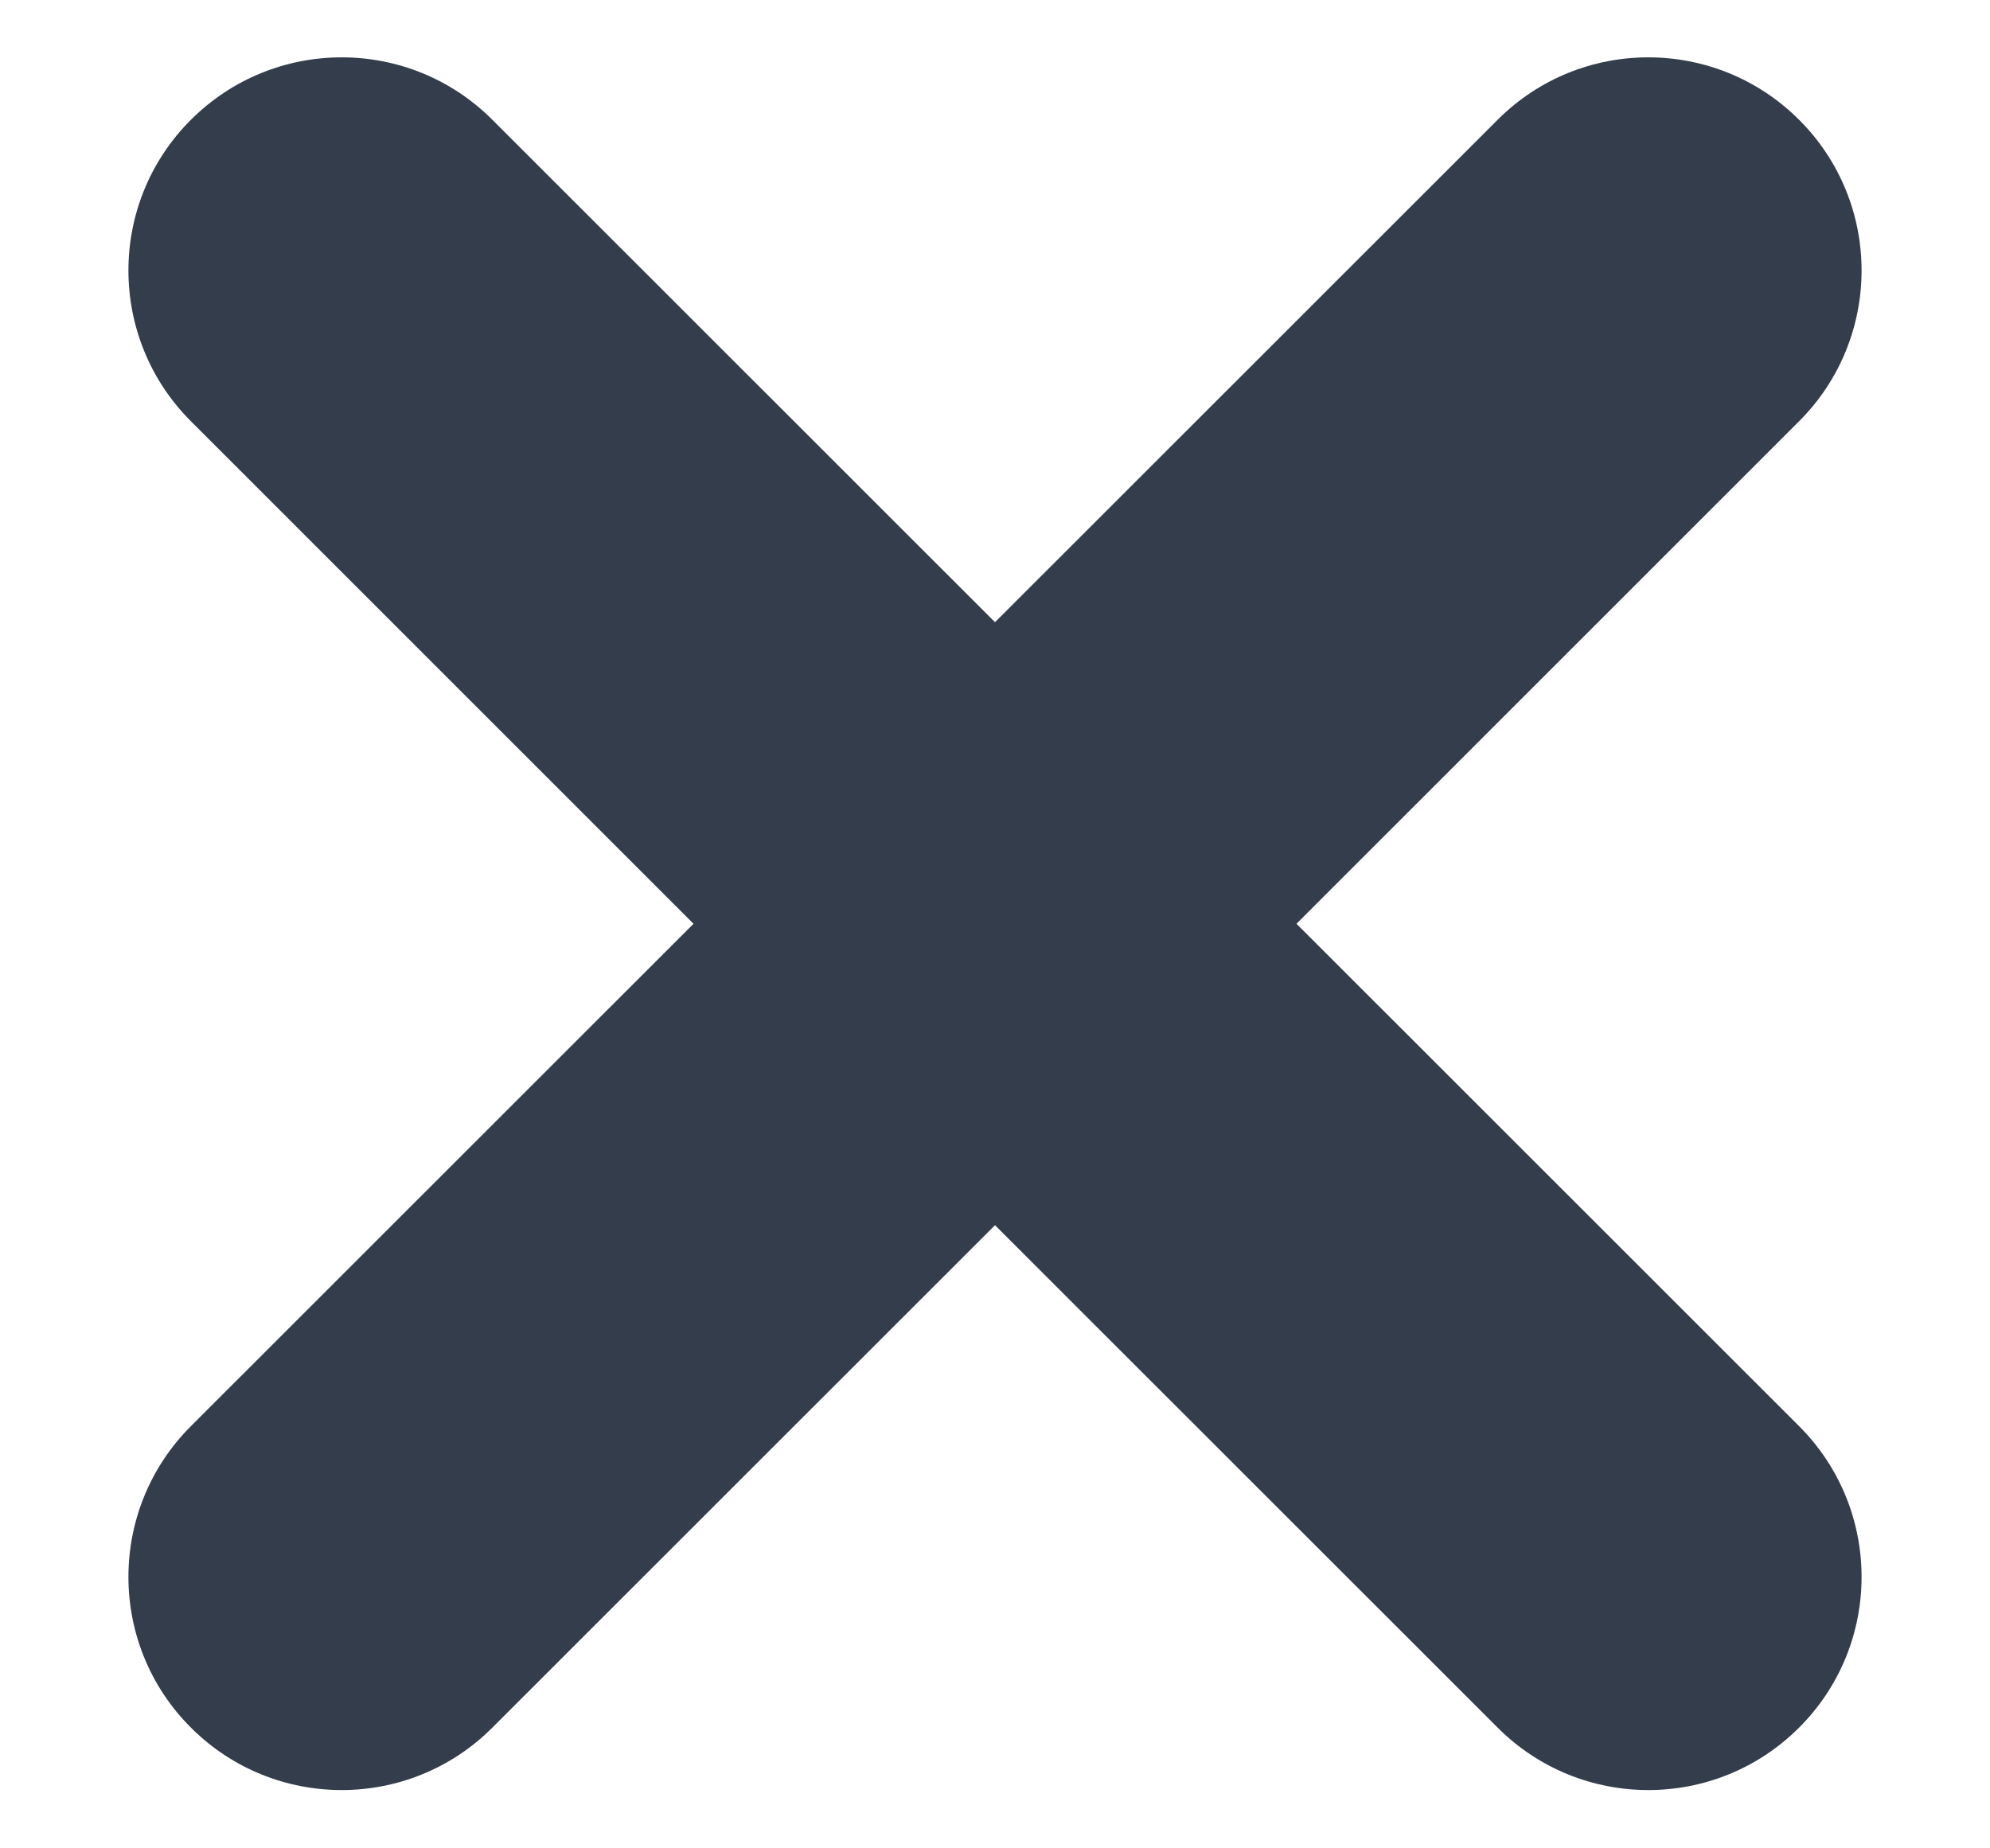
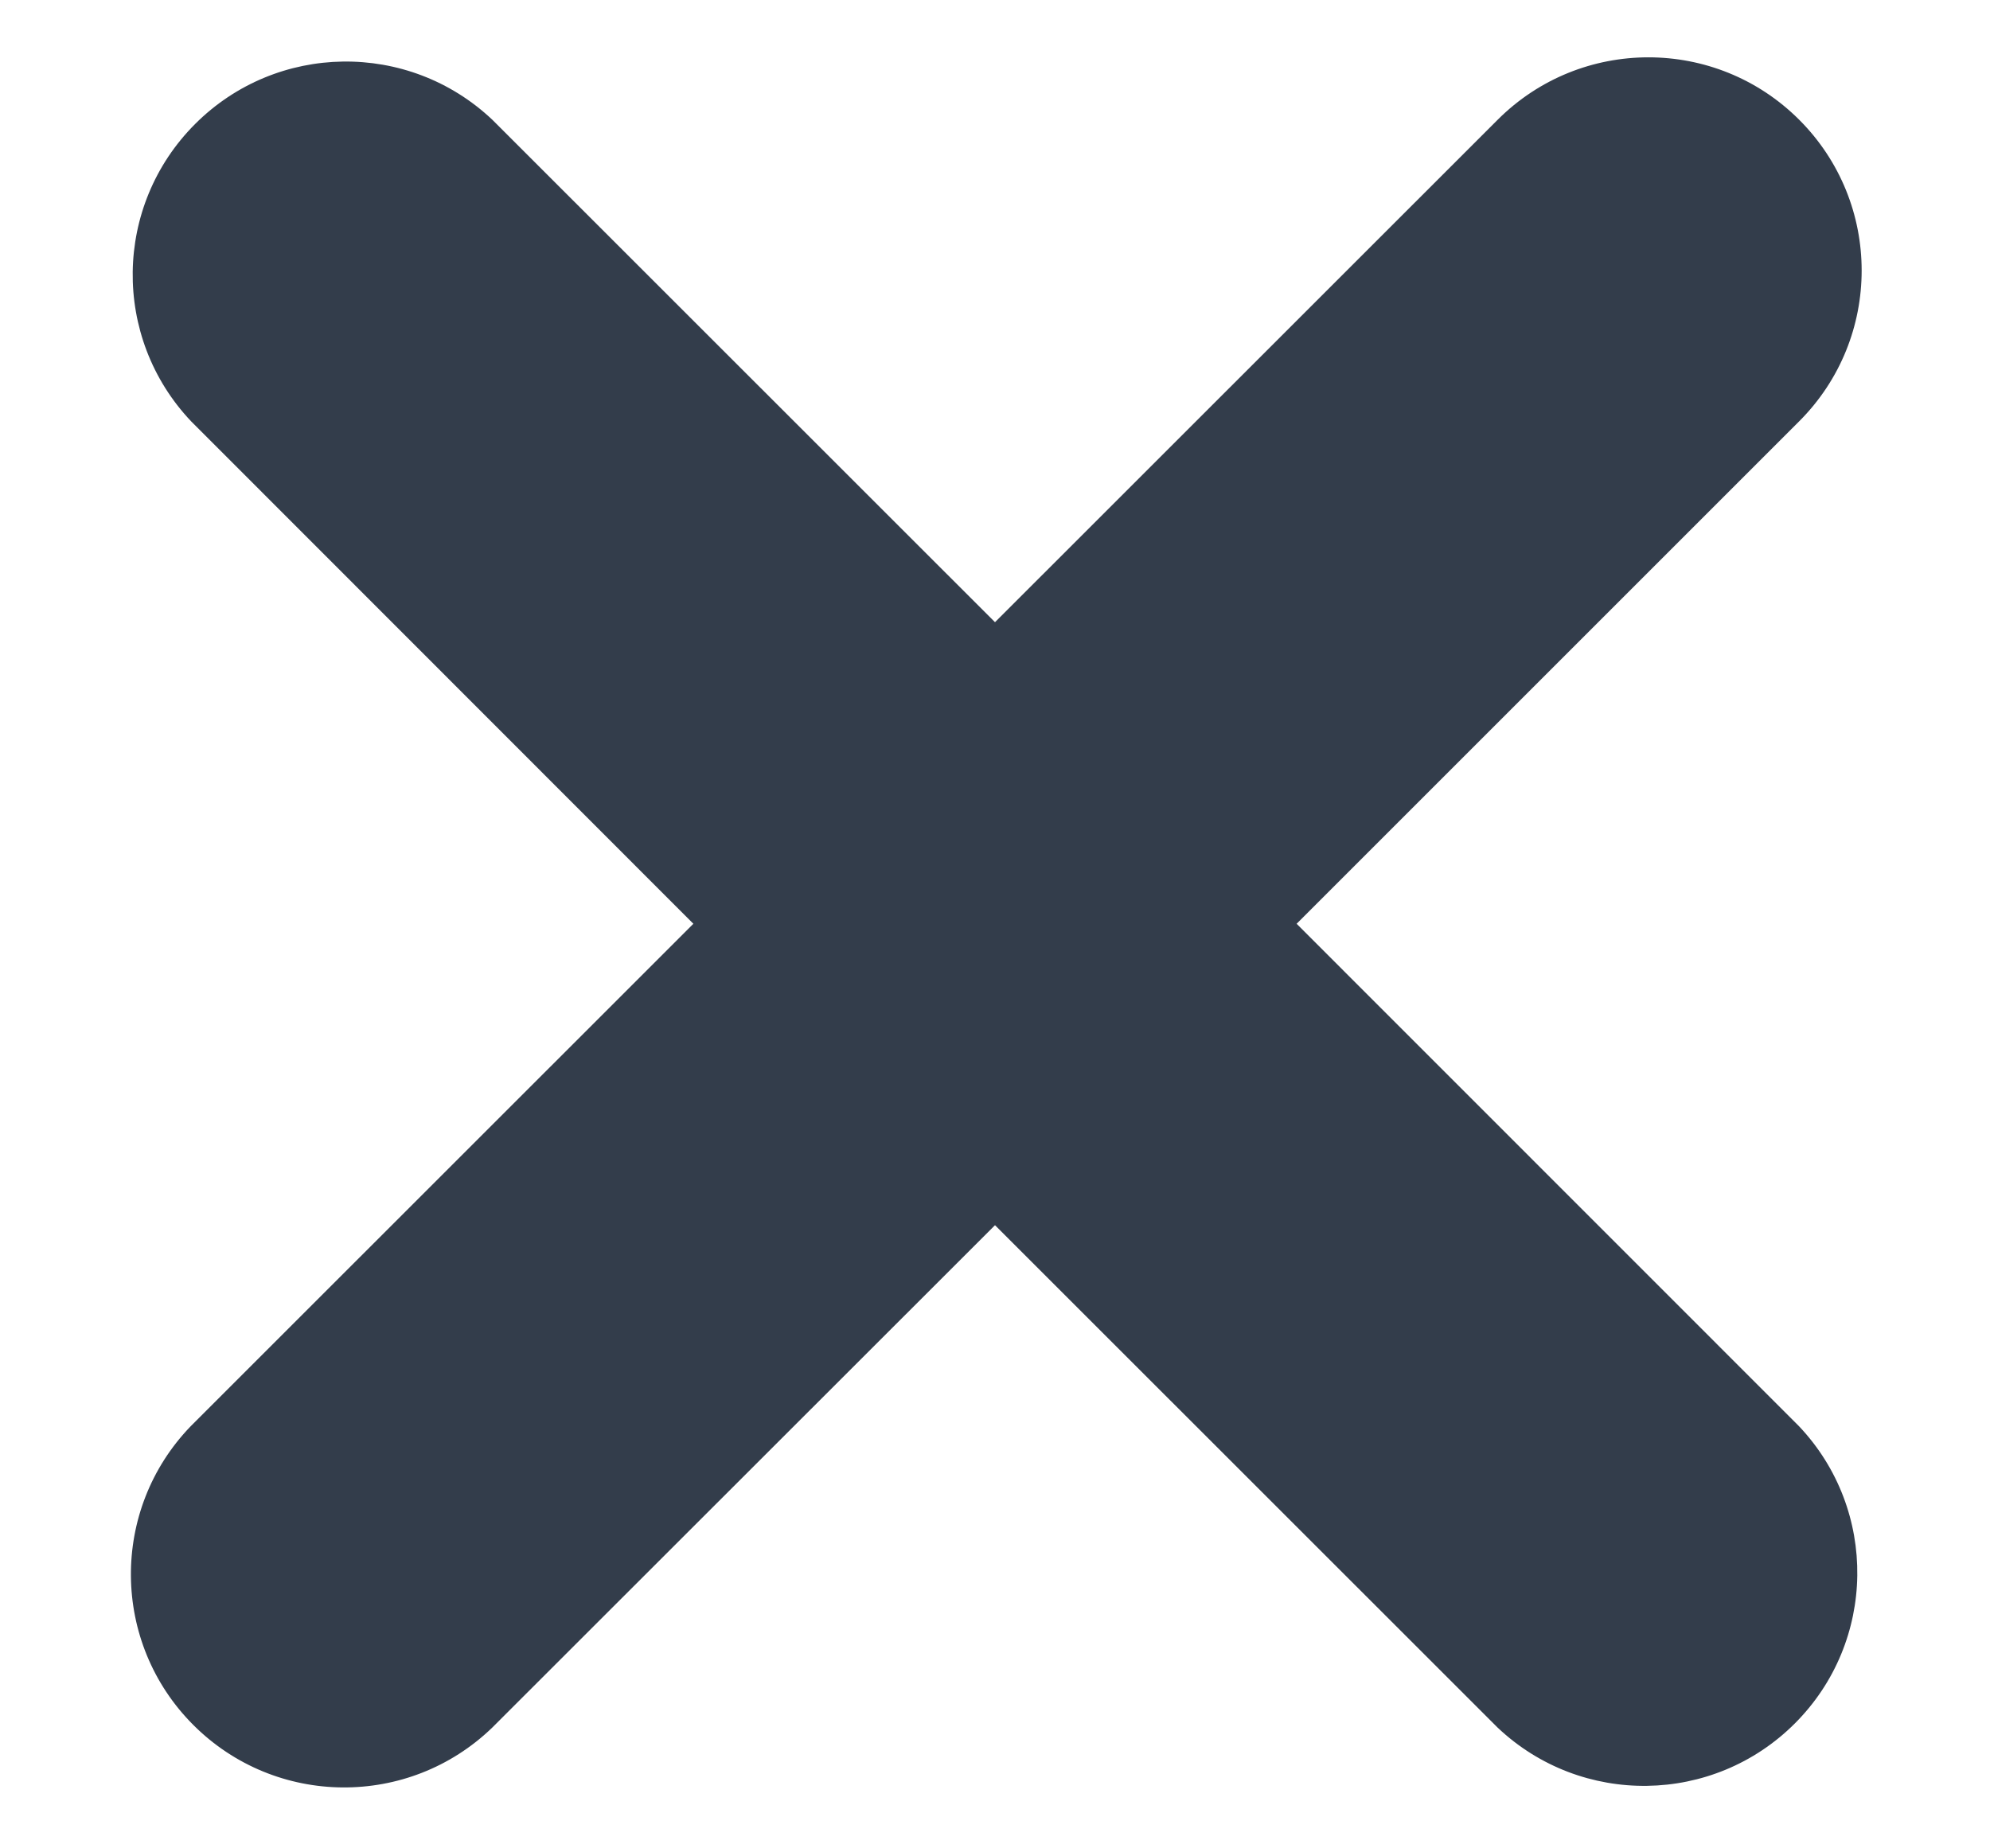
- <svg xmlns="http://www.w3.org/2000/svg" width="14" height="13" viewBox="0 0 14 13" fill="none">
-   <g id="Combined Shape 2">
-     <path id="Combined Shape" fill-rule="evenodd" clip-rule="evenodd" d="M3.464 0.843C2.879 0.257 1.929 0.257 1.343 0.843C0.757 1.428 0.757 2.378 1.343 2.964L4.879 6.5L1.343 10.035C0.757 10.621 0.757 11.571 1.343 12.156C1.929 12.742 2.879 12.742 3.464 12.156L7 8.621L10.536 12.156C11.121 12.742 12.071 12.742 12.657 12.156C13.243 11.571 13.243 10.621 12.657 10.035L9.121 6.5L12.657 2.964C13.243 2.378 13.243 1.428 12.657 0.843C12.071 0.257 11.121 0.257 10.536 0.843L7 4.378L3.464 0.843Z" fill="#333D4B" />
-   </g>
+ <svg xmlns="http://www.w3.org/2000/svg" width="14" height="13" fill="none">
+   <path fill-rule="evenodd" clip-rule="evenodd" d="M3.464.843a1.5 1.5 0 0 0-2.12 2.121L4.878 6.5l-3.536 3.535a1.5 1.5 0 0 0 2.121 2.121L7 8.621l3.536 3.535a1.5 1.5 0 0 0 2.12-2.121L9.122 6.5l3.536-3.536A1.5 1.5 0 0 0 10.536.843L7 4.378 3.464.843Z" fill="#333D4B" />
</svg>
